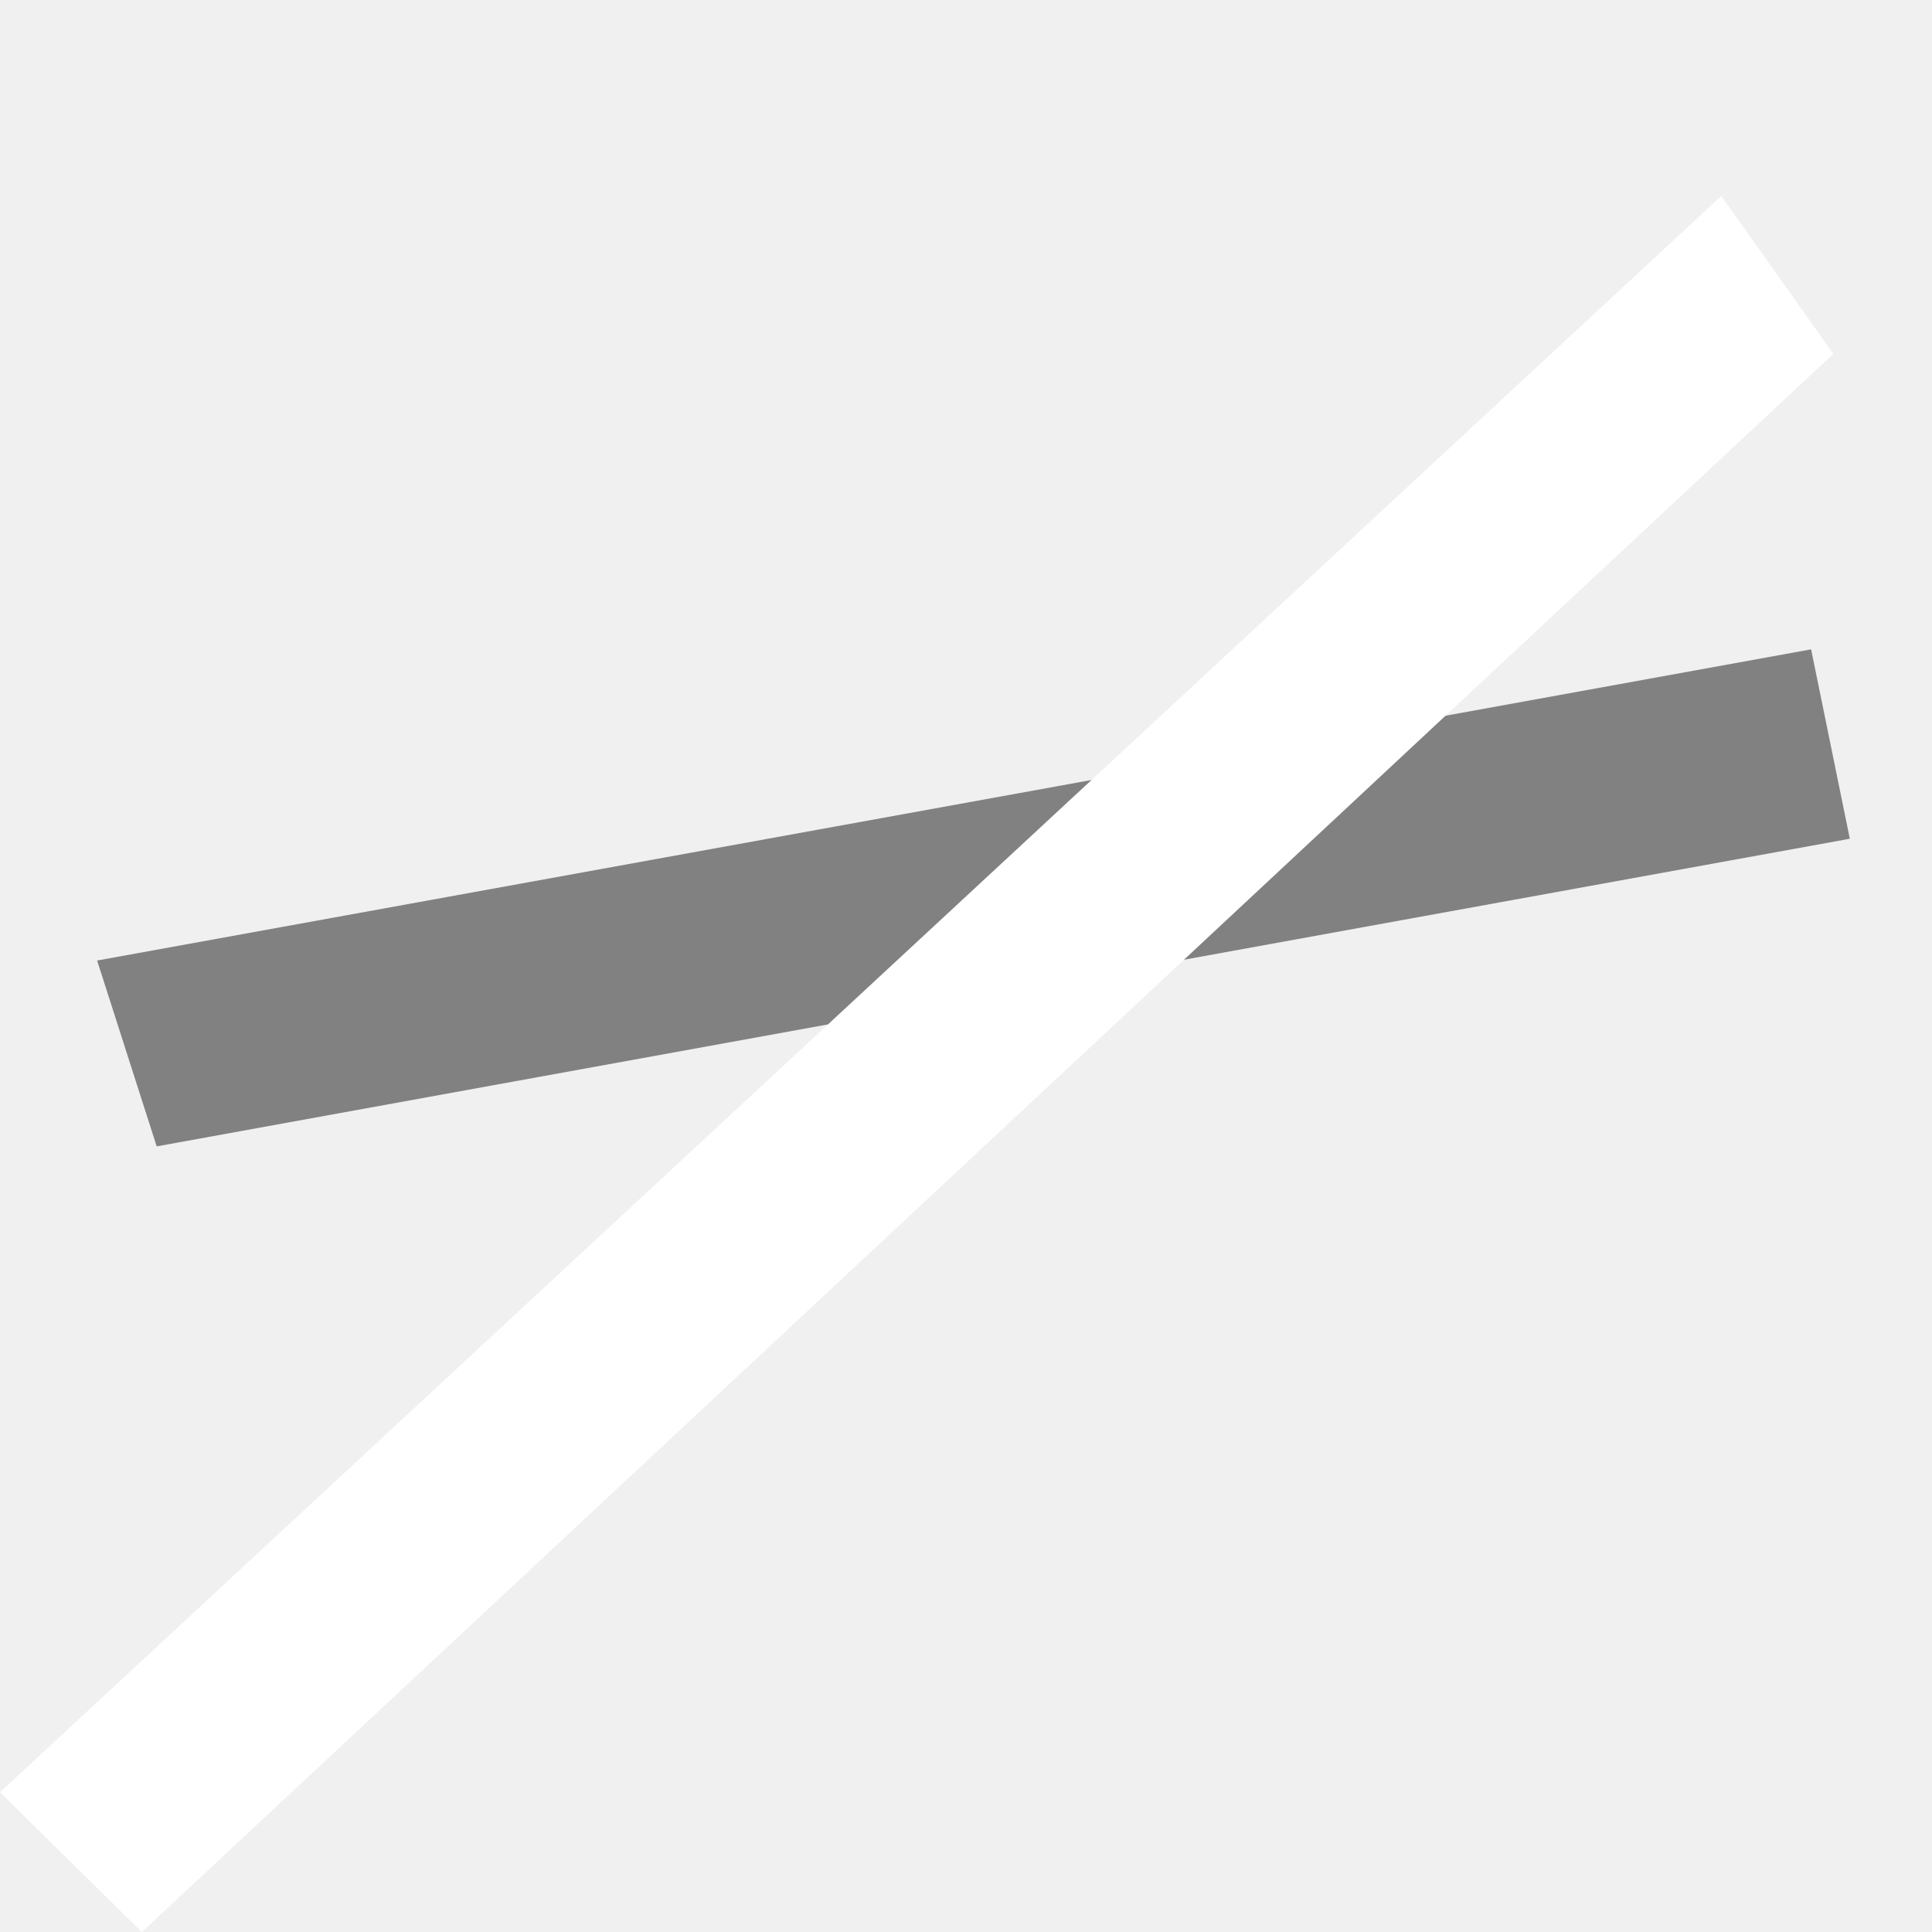
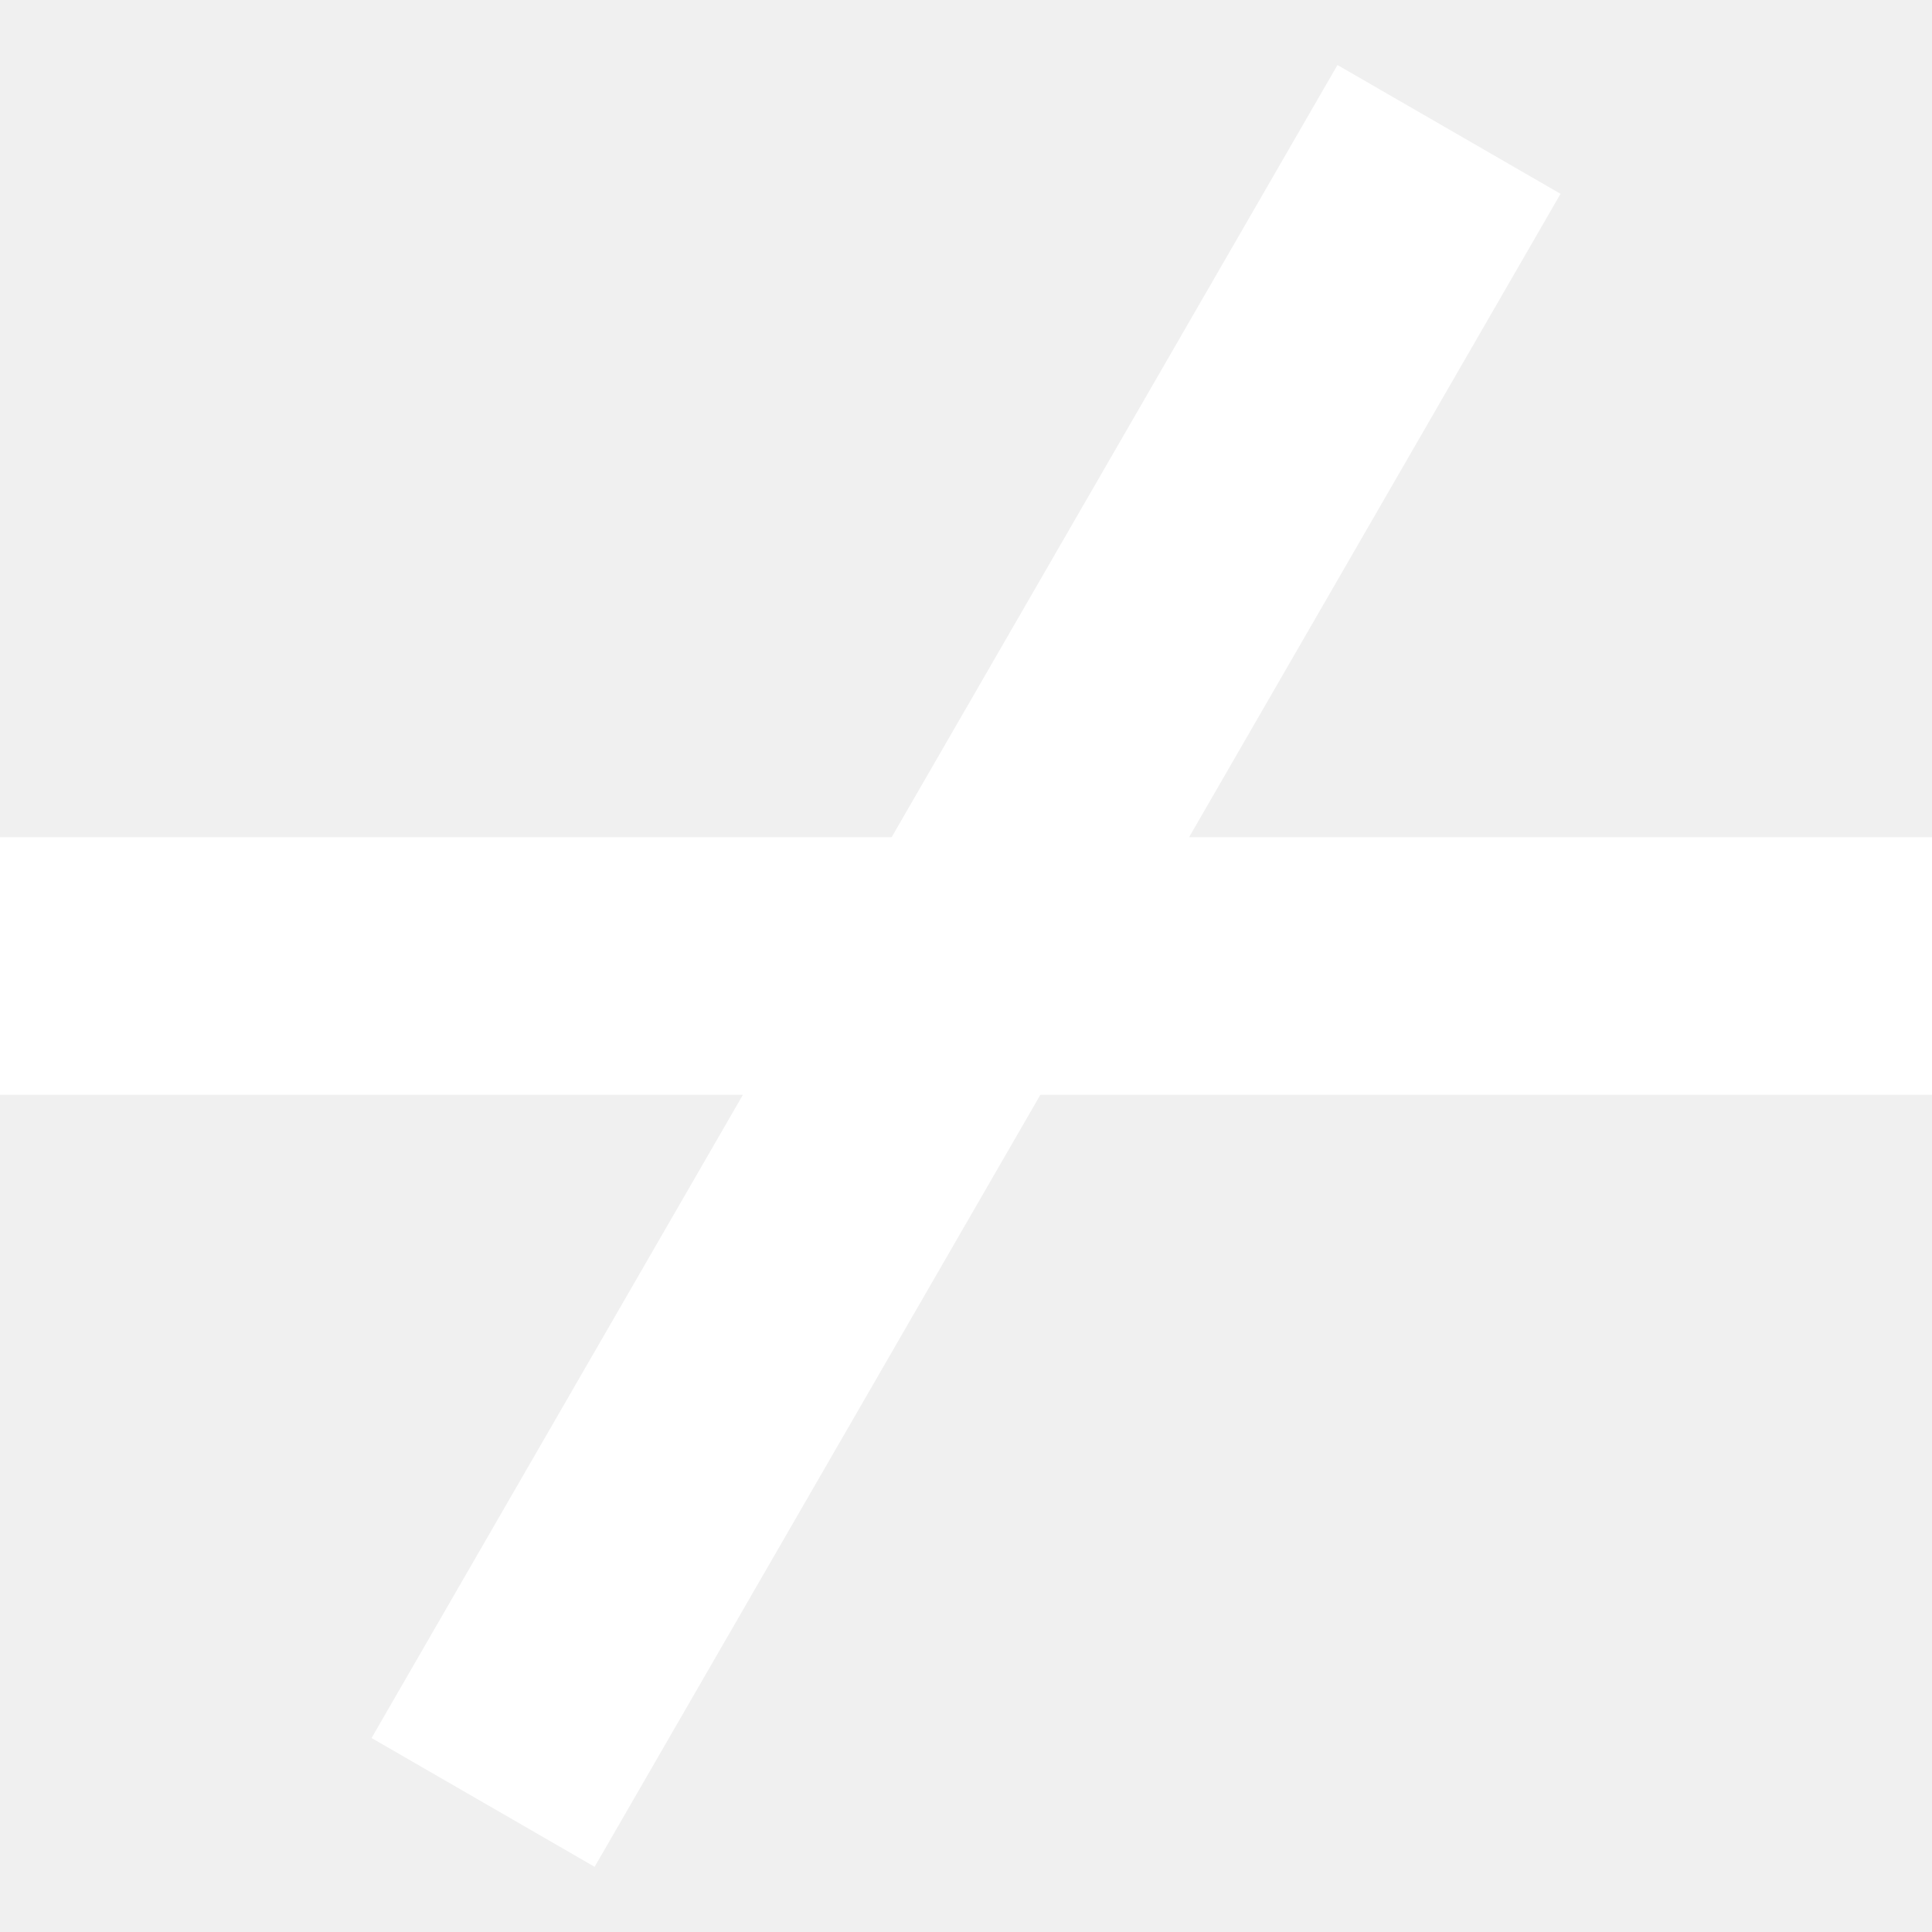
<svg xmlns="http://www.w3.org/2000/svg" width="30" height="30" viewBox="0 0 30 30" fill="none">
-   <path d="M2.433 17.801L1.508 14.915L28.123 10.083L28.724 13.024L2.433 17.801Z" fill="#818181" />
-   <path d="M26.728 3.043L28.468 5.495L2.202 30.001L0 27.83L26.728 3.043Z" fill="white" />
+   <rect y="13" width="30" height="4" fill="white" />
+   <rect x="5.77" y="26.988" width="29.997" height="4" transform="rotate(-60 5.76953 26.9883)" fill="white" />
</svg>
